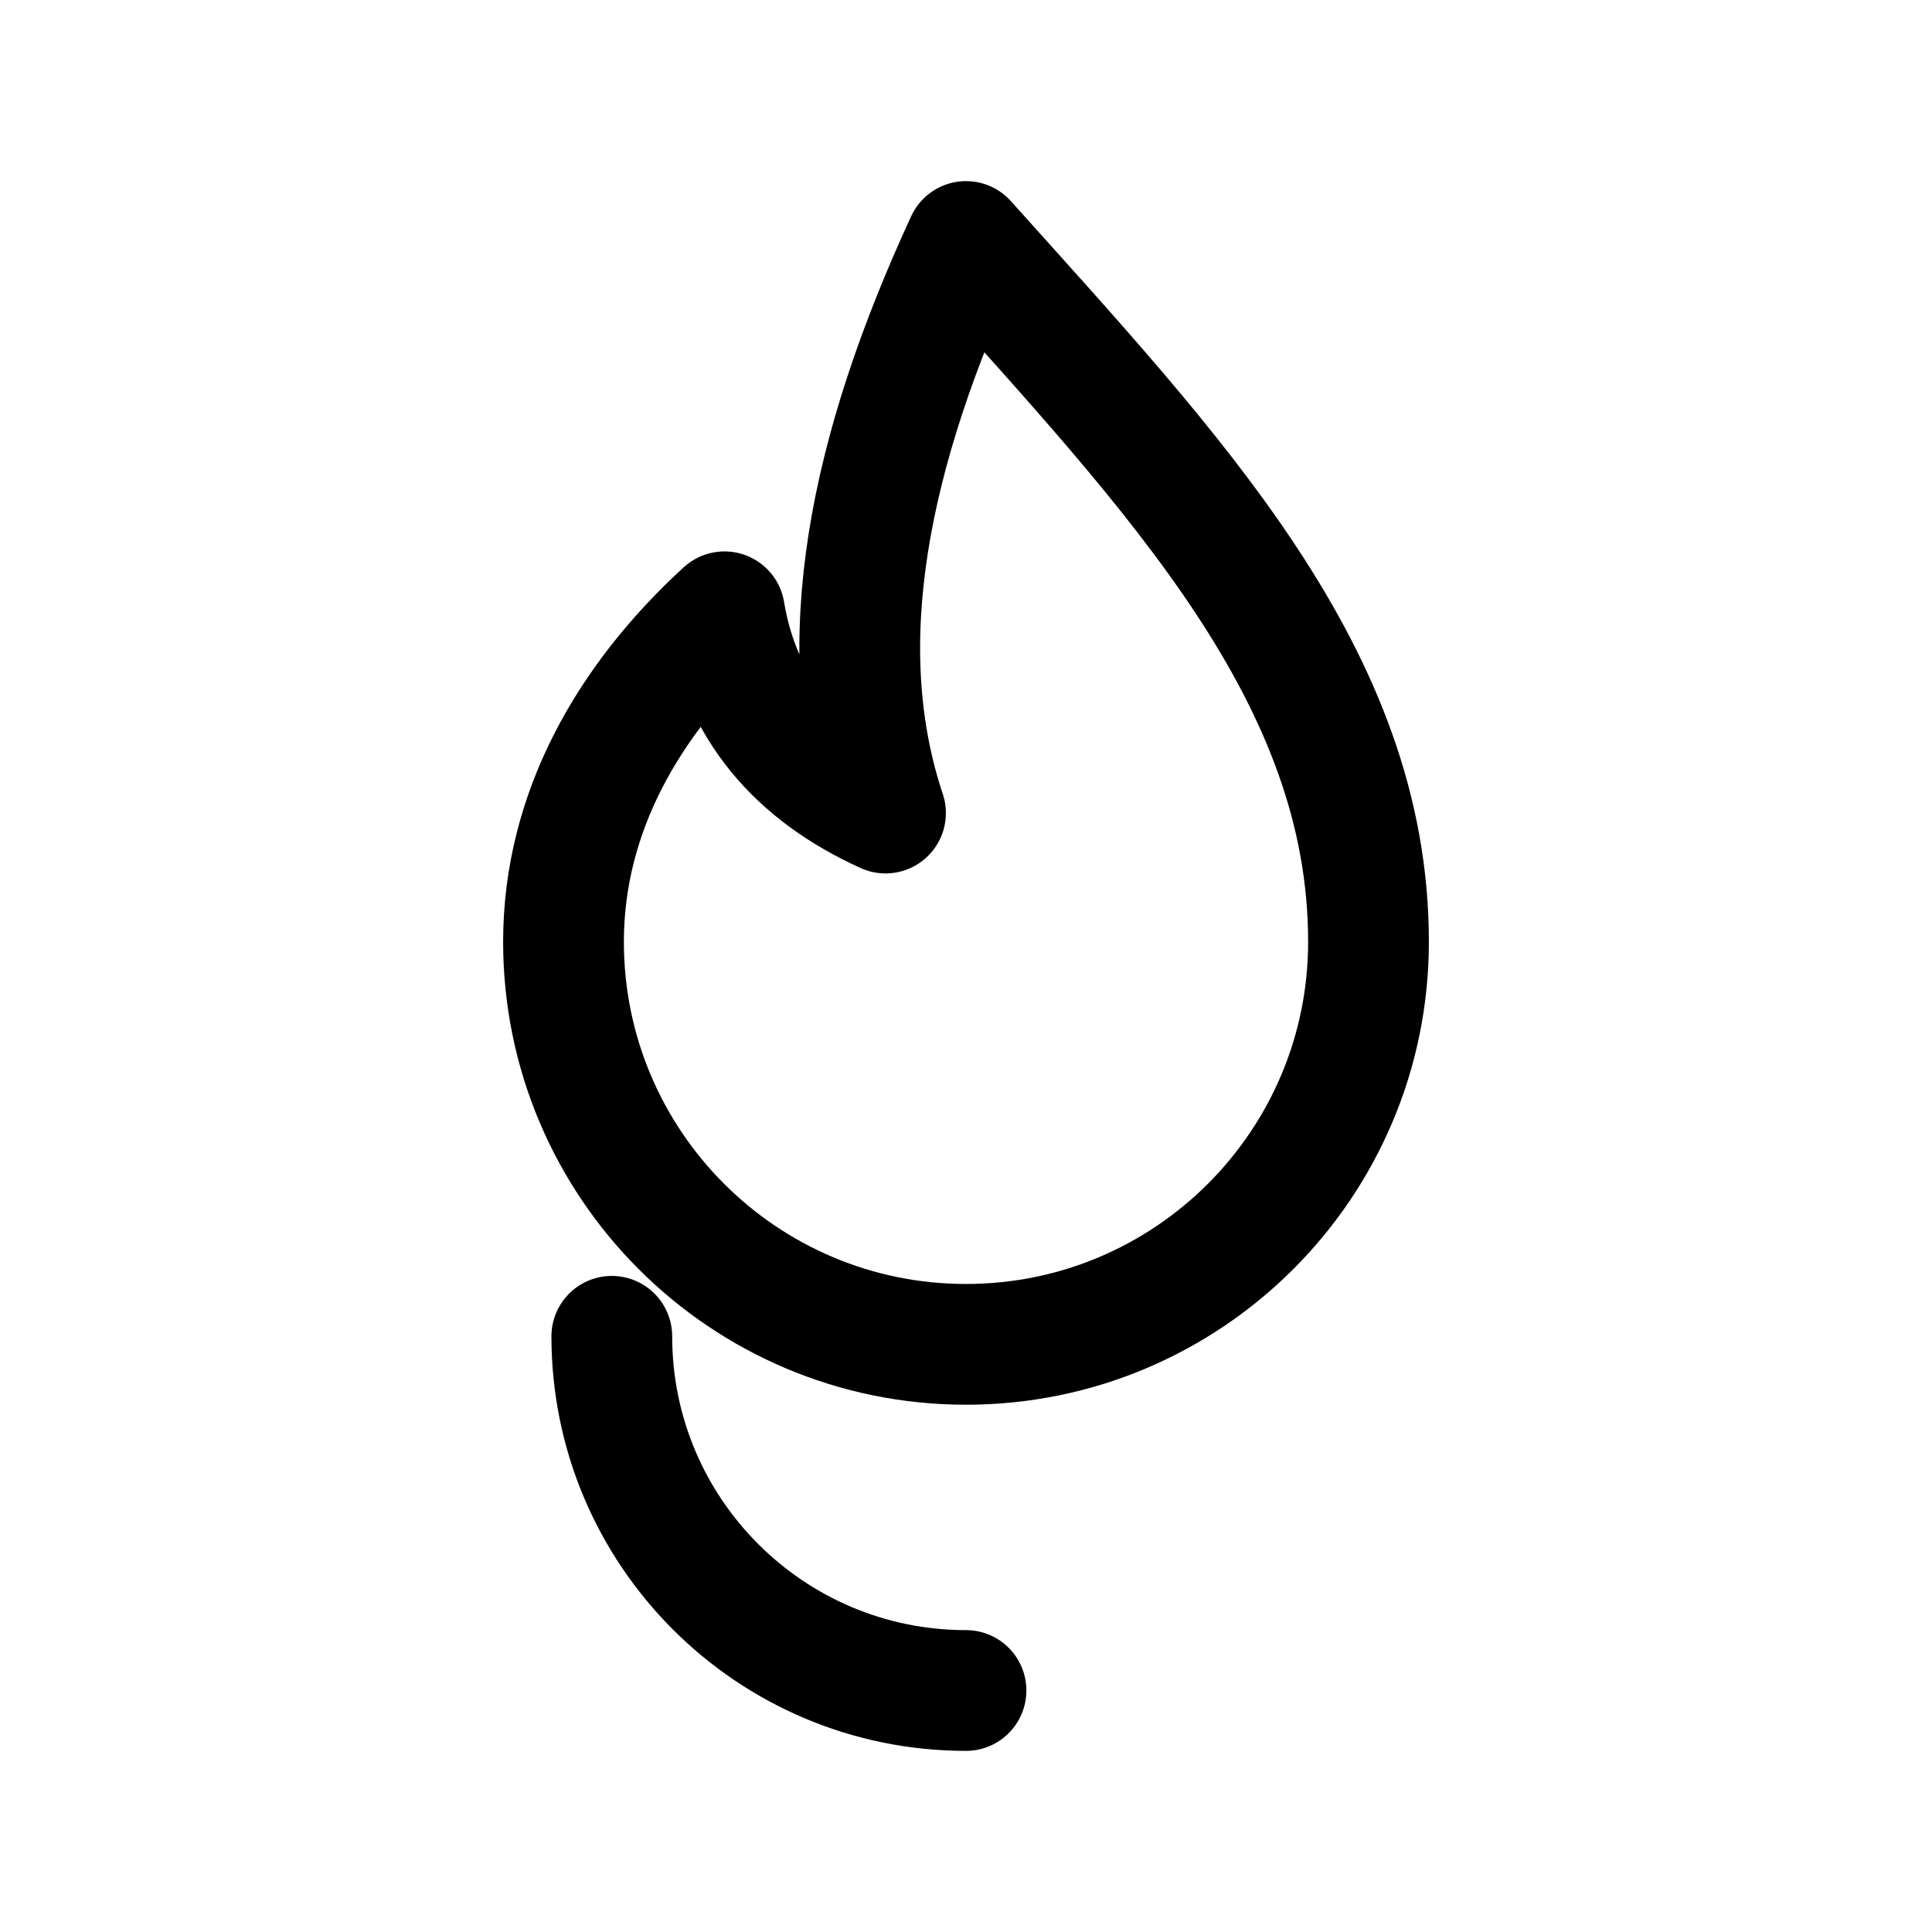
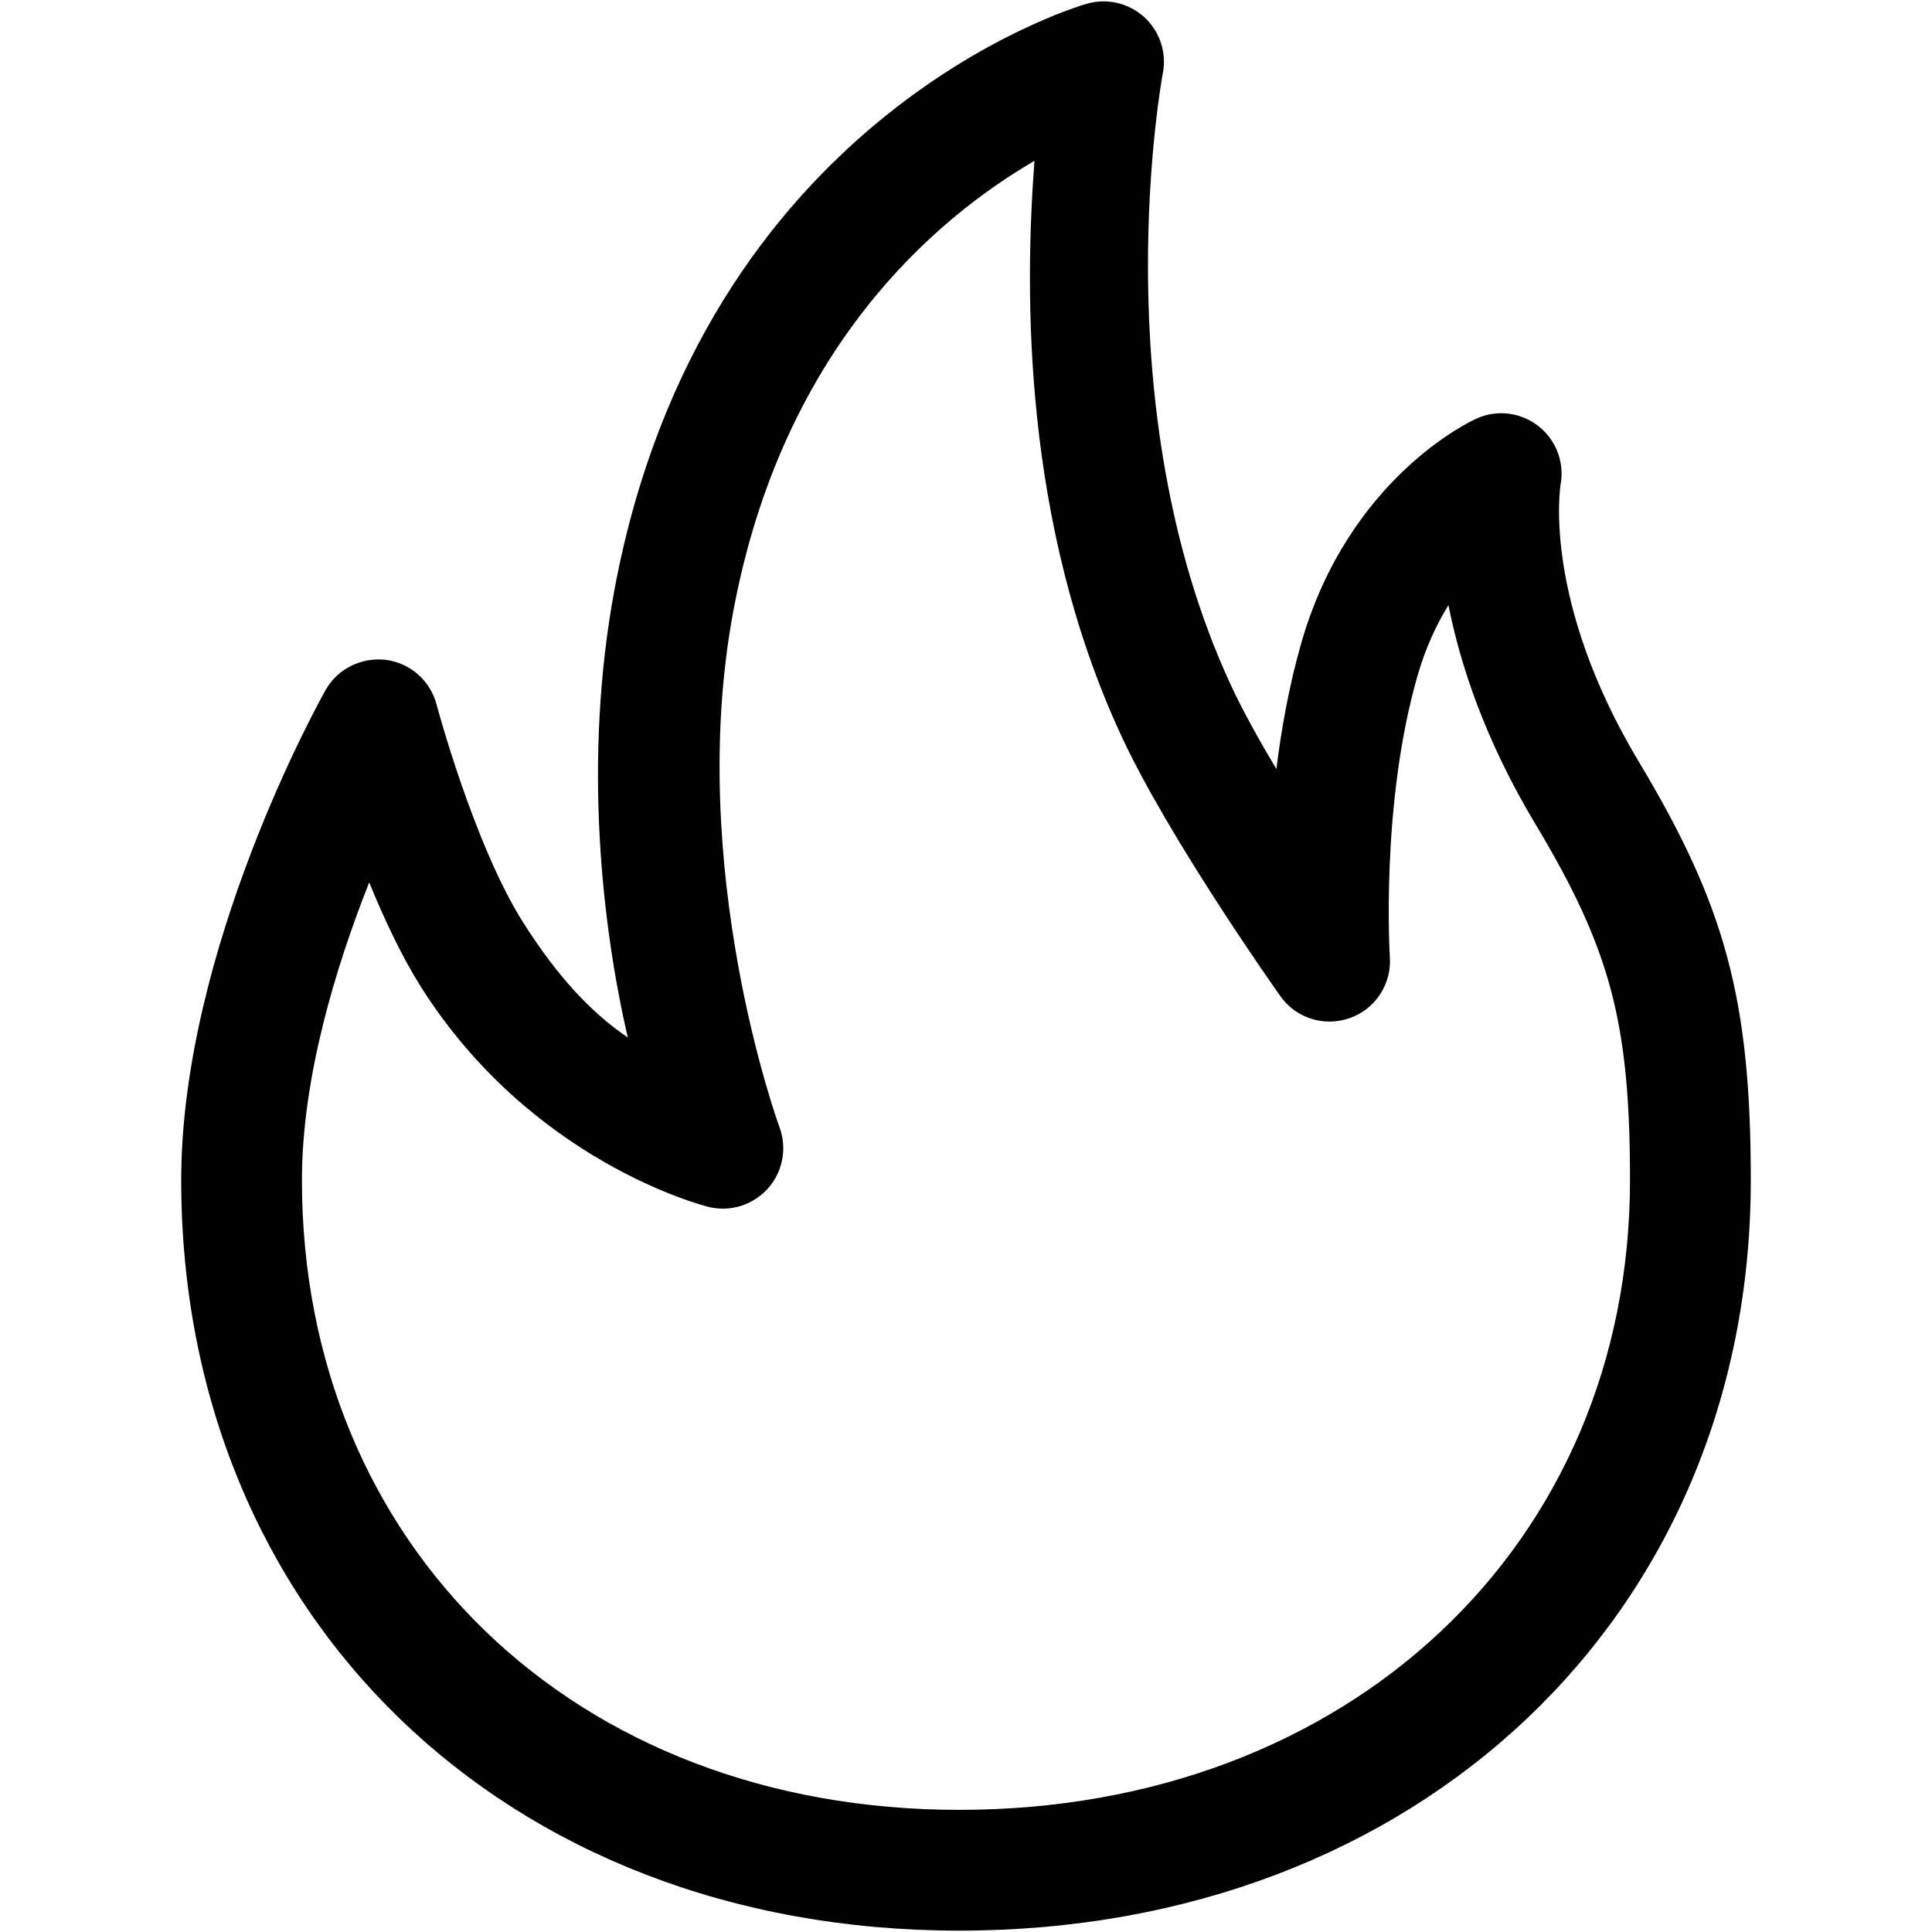
- <svg xmlns="http://www.w3.org/2000/svg" viewBox="0 0 24 24" fill="none" stroke="currentColor" stroke-width="1.5" stroke-linecap="round" stroke-linejoin="round">
-   <path d="M12 3c2.6 2.9 5 5.4 5 8.7A5 5 0 0 1 7 11.7c0-1.6.8-3 2-4.1.2 1.2.9 2 2 2.5C10.3 8 10.8 5.6 12 3z" />
-   <path d="M12 21a4.4 4.4 0 0 1-4.4-4.4" />
+ <svg xmlns="http://www.w3.org/2000/svg" viewBox="0 0 1024 1024">
+   <path d="M508.416 1023.28c-241.248 0-412.369-167.28-412.369-397.777 0-122.368 73.376-254.192 76.496-259.712 6.368-11.343 18.88-17.504 31.936-16.063a32.052 32.052 0 0 1 26.88 23.567c.192.752 19.968 74.752 46.064 115.84 17.536 27.649 35.312 47.185 55.312 60.753-13.536-58.656-23.904-146.912-7.024-237.472C372.047 63.84 567.695 4.368 576.08 1.968c10.784-3.088 22.225-.32 30.433 7.151 8.192 7.504 11.936 18.752 9.808 29.665-.32 1.744-32.624 175.776 35.936 324.064 6.223 13.471 14.912 29.12 24.256 44.784 2.656-21.504 6.784-44.368 13.12-66.56 25.152-87.969 90.192-118 92.944-119.217 10.848-4.944 23.504-3.312 32.88 4.032a32.061 32.061 0 0 1 11.68 31.007c-.336 2.16-9.409 62.033 41.536 146.944 46 76.672 59.28 126.368 59.28 221.681 0 230.48-176.432 397.761-419.536 397.761zm-312.721-555.6c-17.568 44.304-35.665 103.246-35.665 157.806 0 193.408 144.192 333.776 348.368 333.776 206 0 355.536-140.368 355.536-333.776 0-83.536-10.32-122.32-50.16-188.752-26.624-44.368-39.777-84.256-46.065-116-6.336 10.256-12.223 22.784-16.527 37.872-19.504 68.193-14.592 147.937-14.527 148.753.944 14.273-7.744 27.473-21.248 32.257s-28.529.064-36.817-11.663c-2.4-3.408-59.312-83.968-84.4-138.24-52.096-112.592-51.216-234.336-45.904-304.464-52.72 30.72-133.664 99.344-159.664 238.912-25.312 135.808 23.872 271.6 24.4 272.943 4.256 11.088 2 23.664-5.808 32.592-7.84 8.88-19.904 12.815-31.536 10.03-3.967-.975-94.032-24.399-152.336-116.286-10.416-16.464-19.76-36.384-27.647-55.76z" />
</svg>
